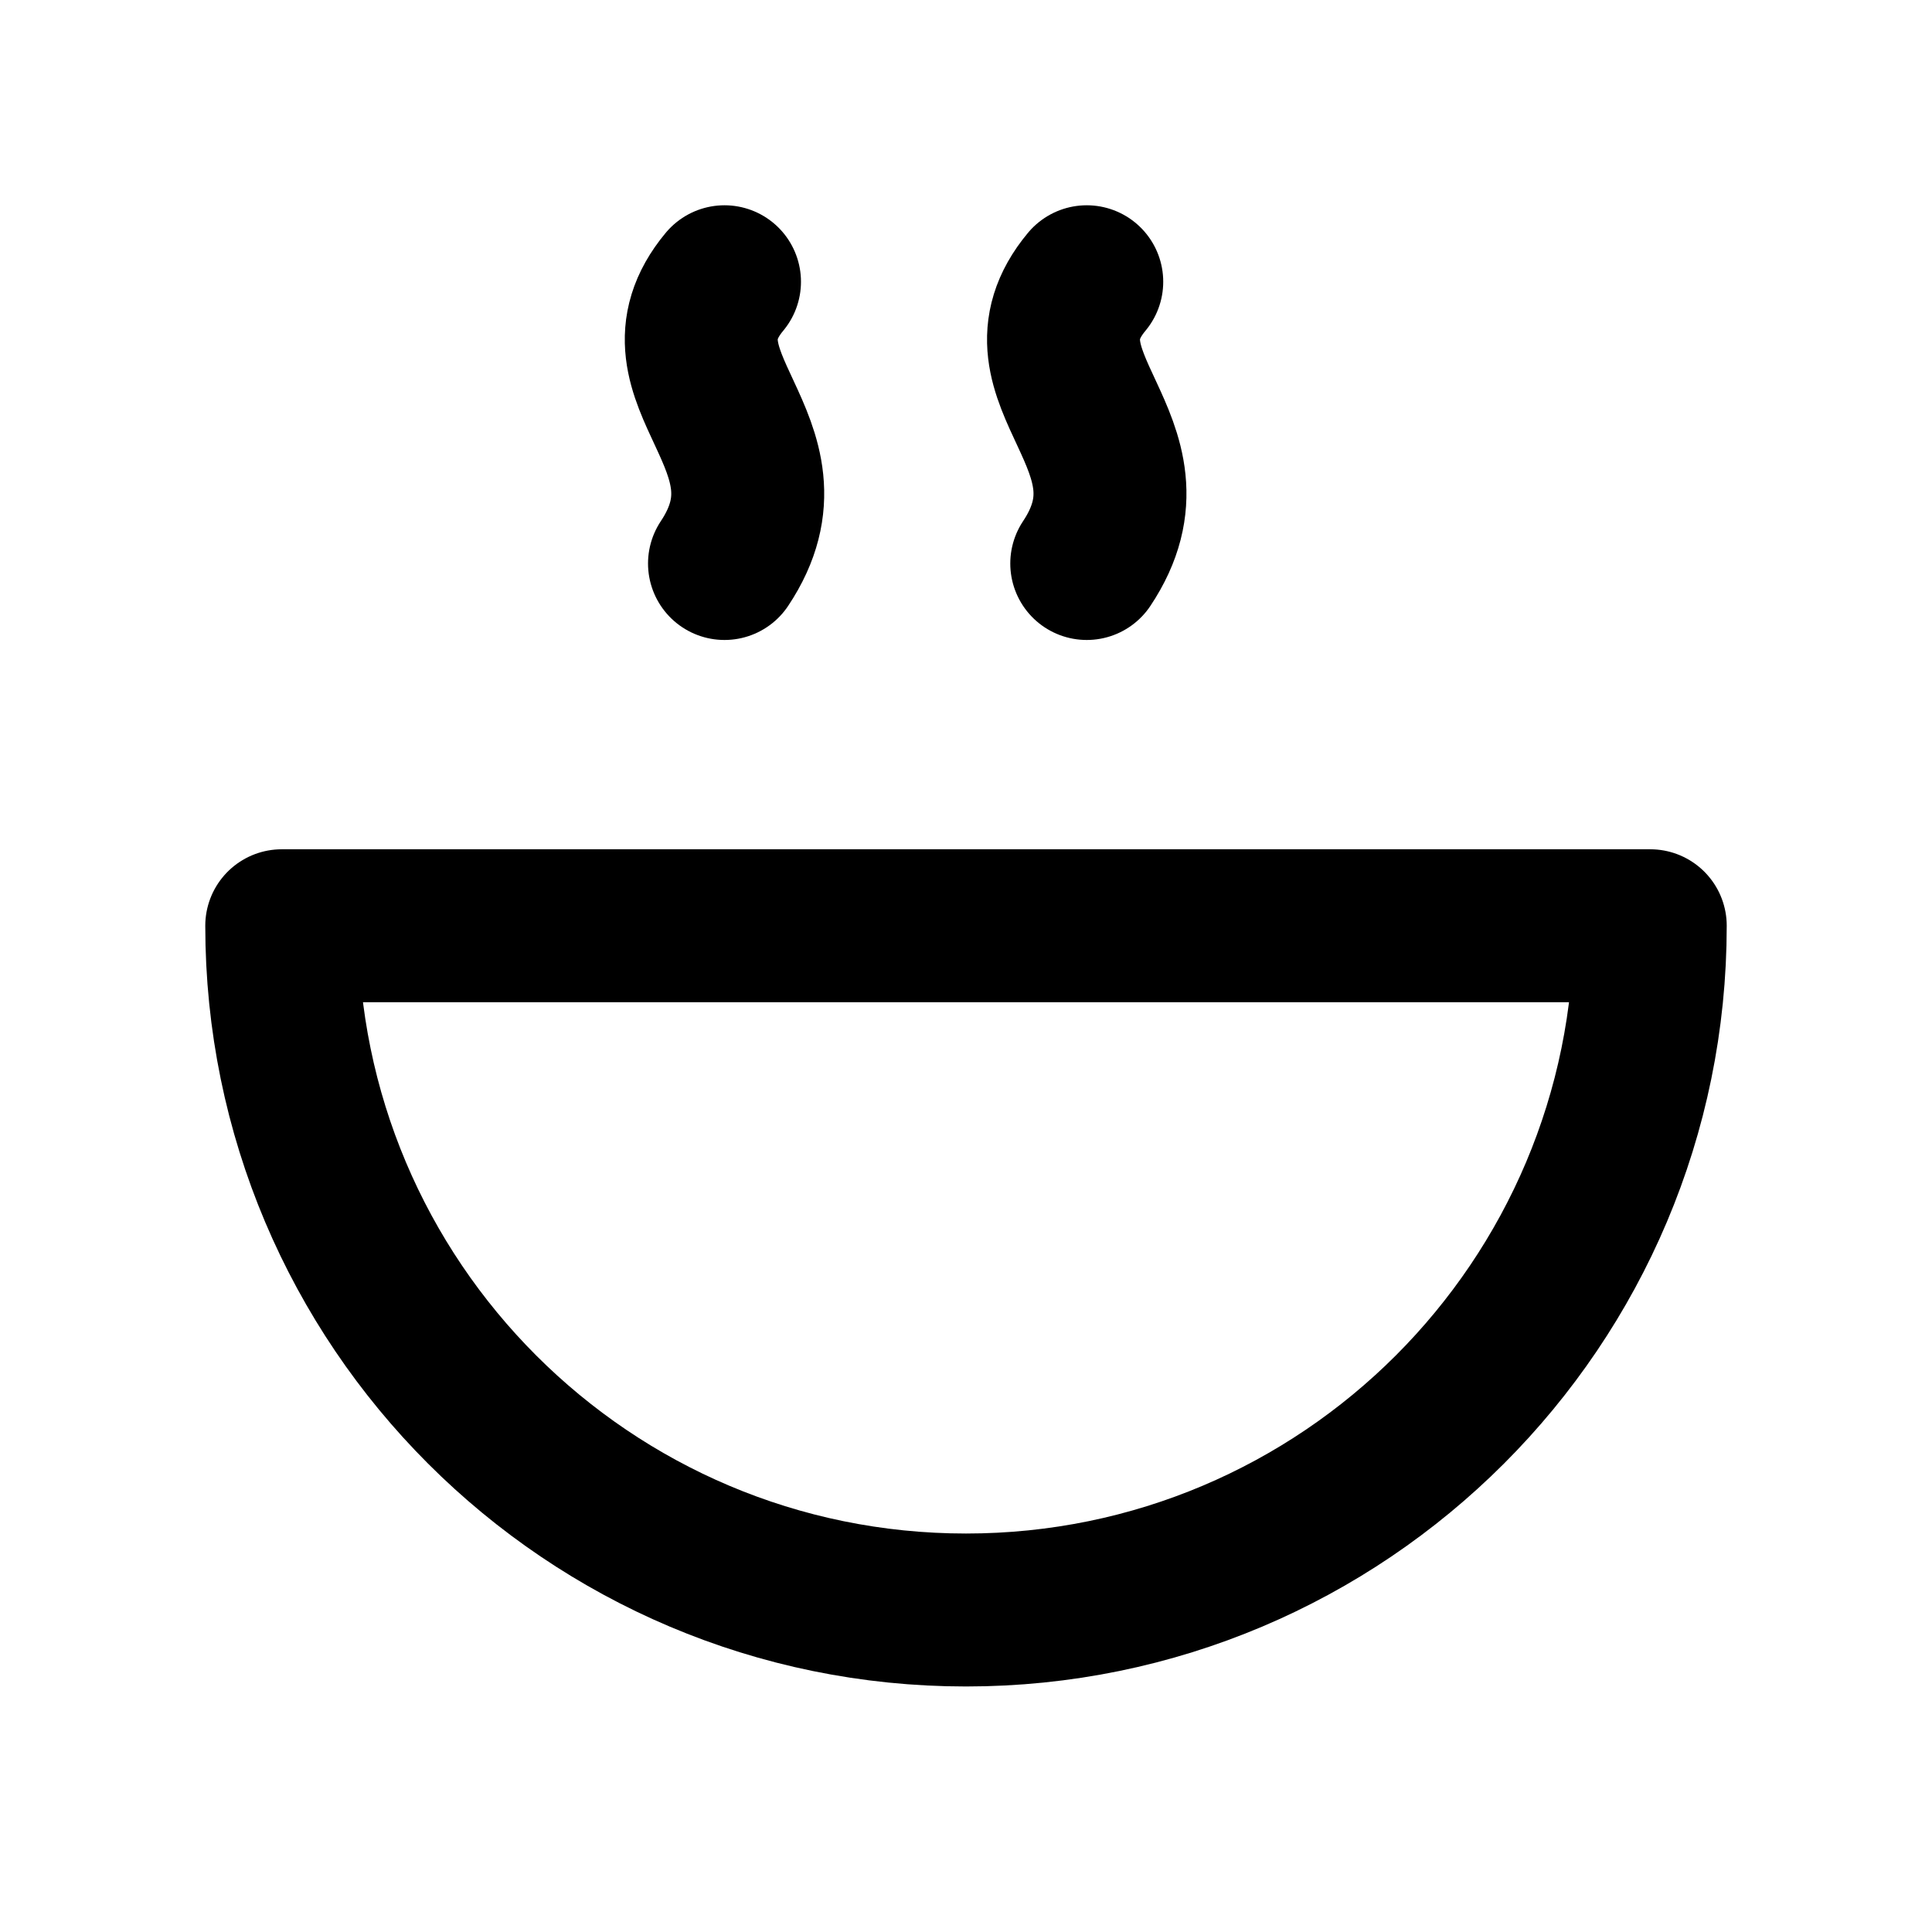
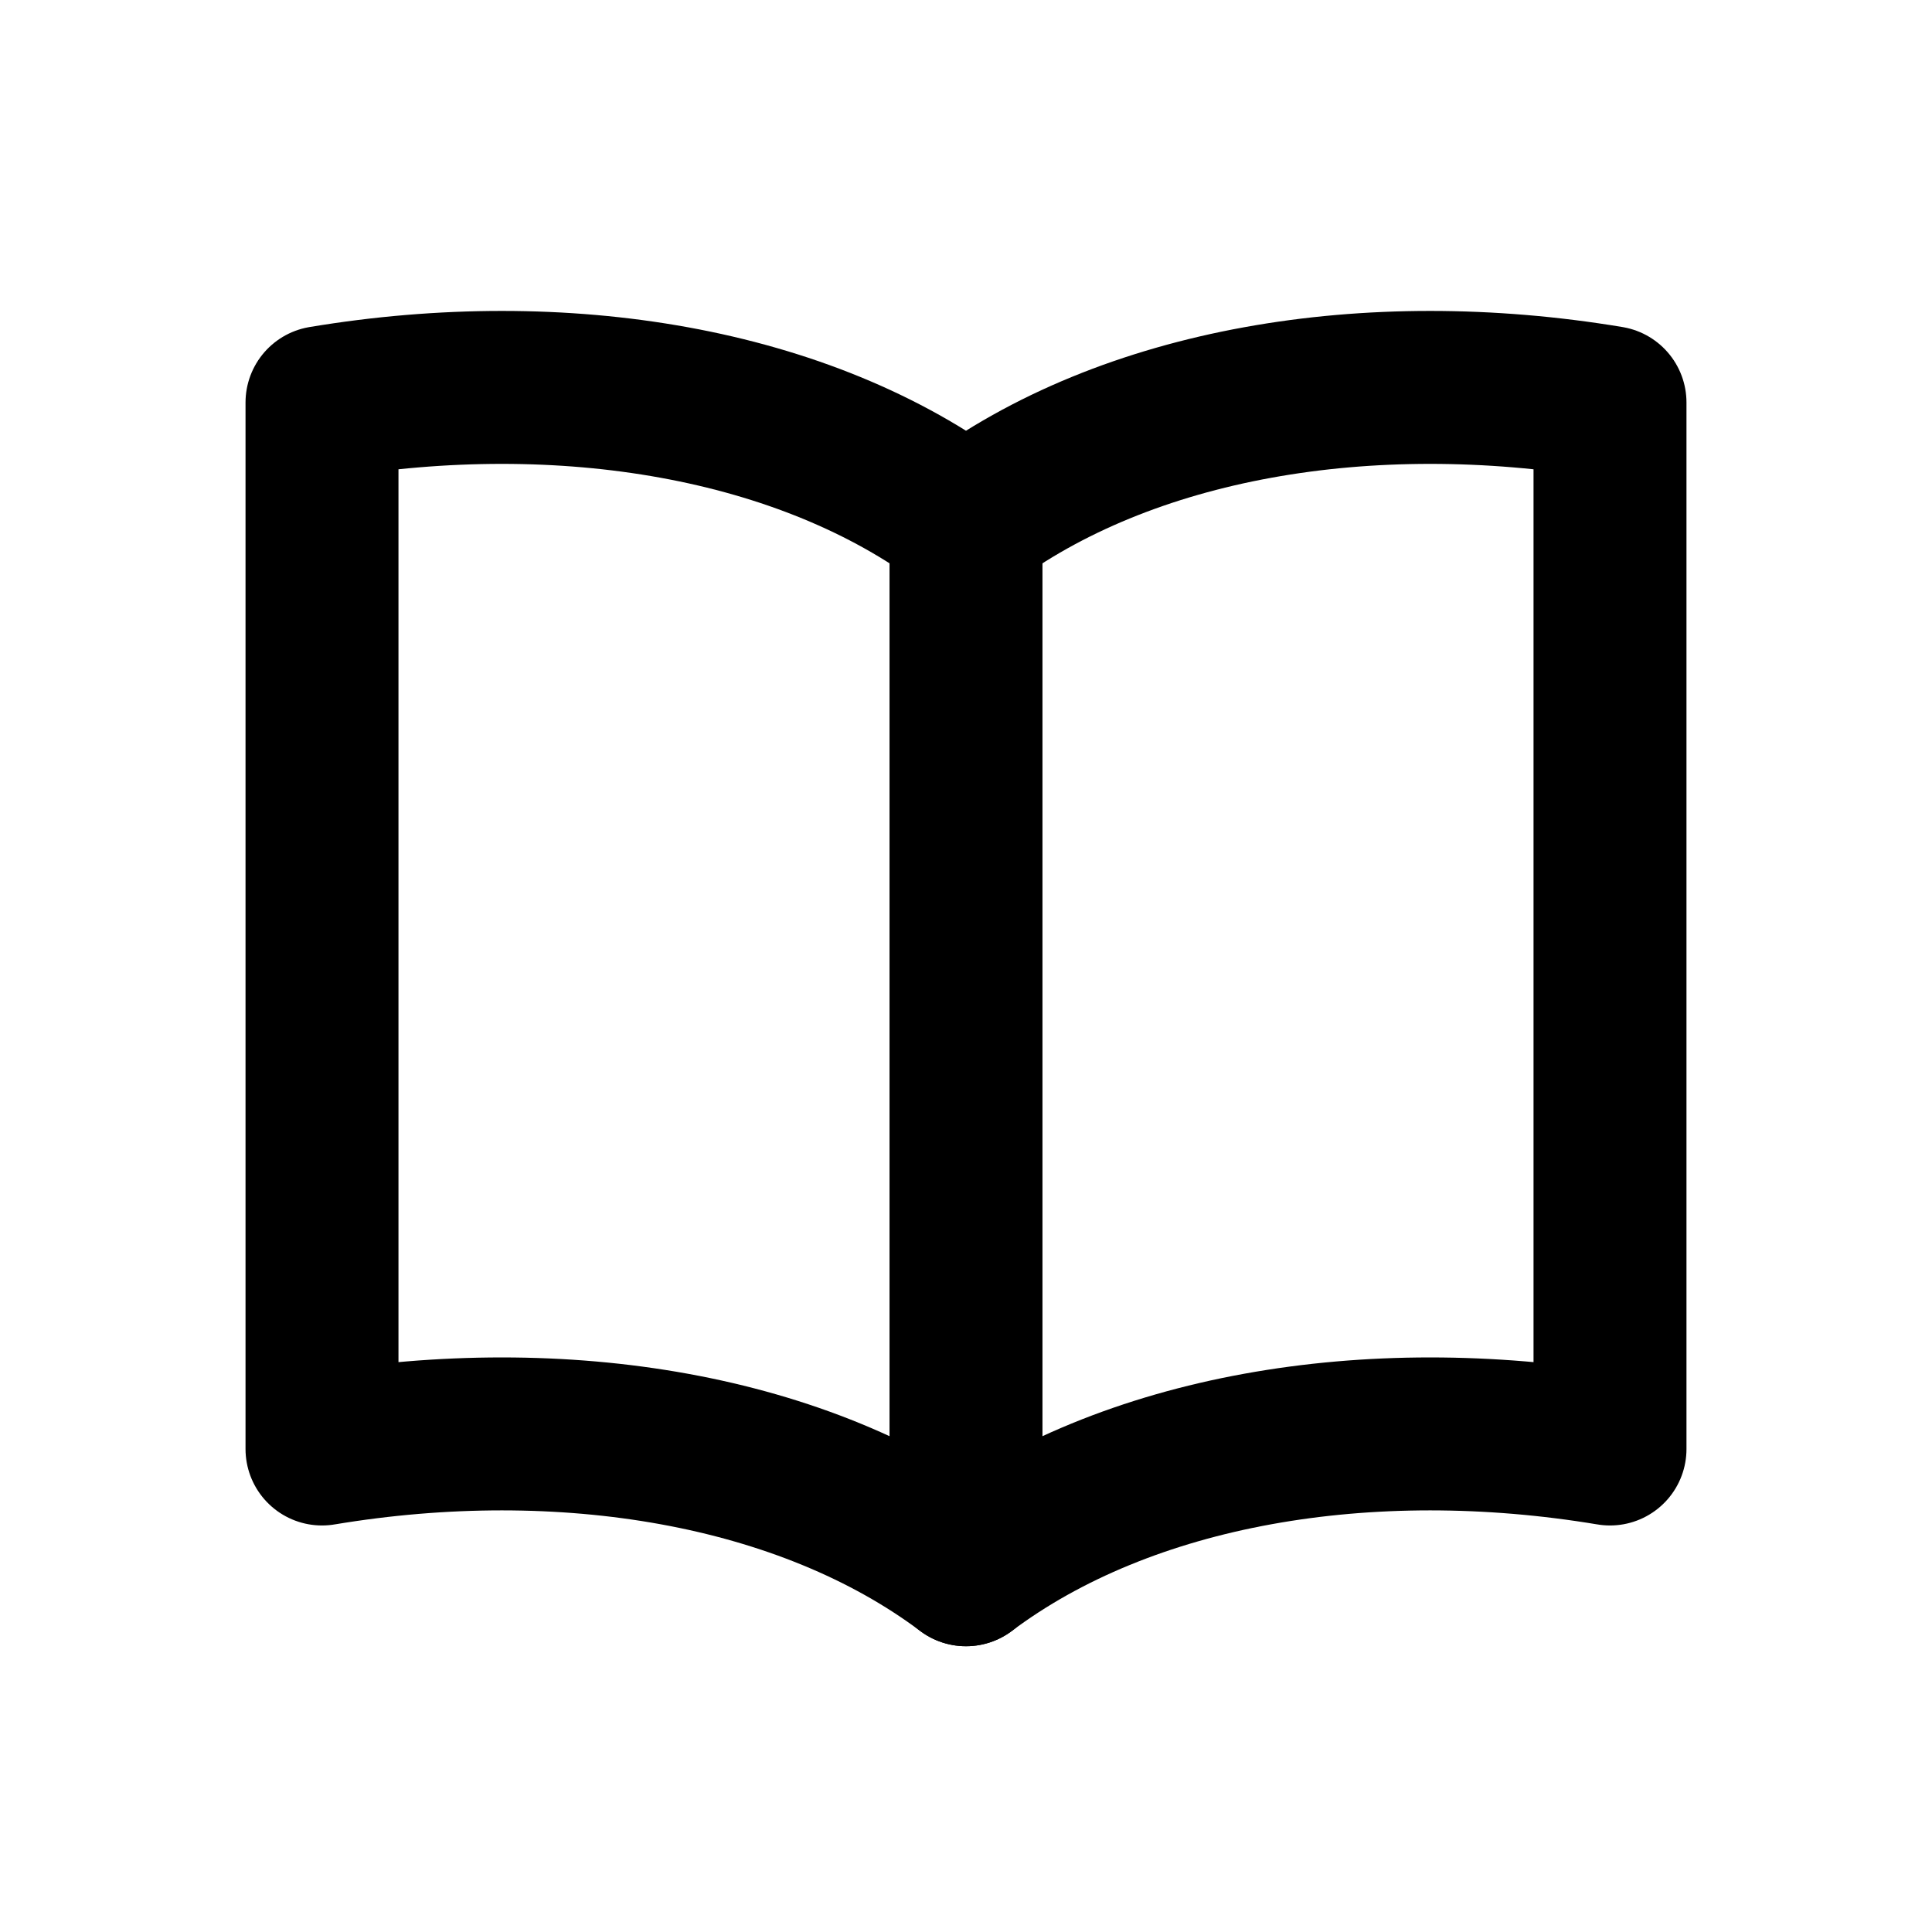
<svg xmlns="http://www.w3.org/2000/svg" viewBox="0 0 24 24" fill="none" stroke="currentColor" stroke-width="1.9" stroke-linecap="round" stroke-linejoin="round">
-   <path d="M3.5 11.5h17a8.5 8.5 0 0 1-17 0z" />
-   <path d="M9 3.5c-1 1.2 1 2 0 3.5M13.5 3.5c-1 1.2 1 2 0 3.5" />
+   <path d="M12 6.5c-2-1.5-5-2-8-1.5v13c3-.5 6 0 8 1.5 2-1.5 5-2 8-1.5V5c-3-.5-6 0-8 1.5z" />
+   <path d="M12 6.5v13" />
</svg>
